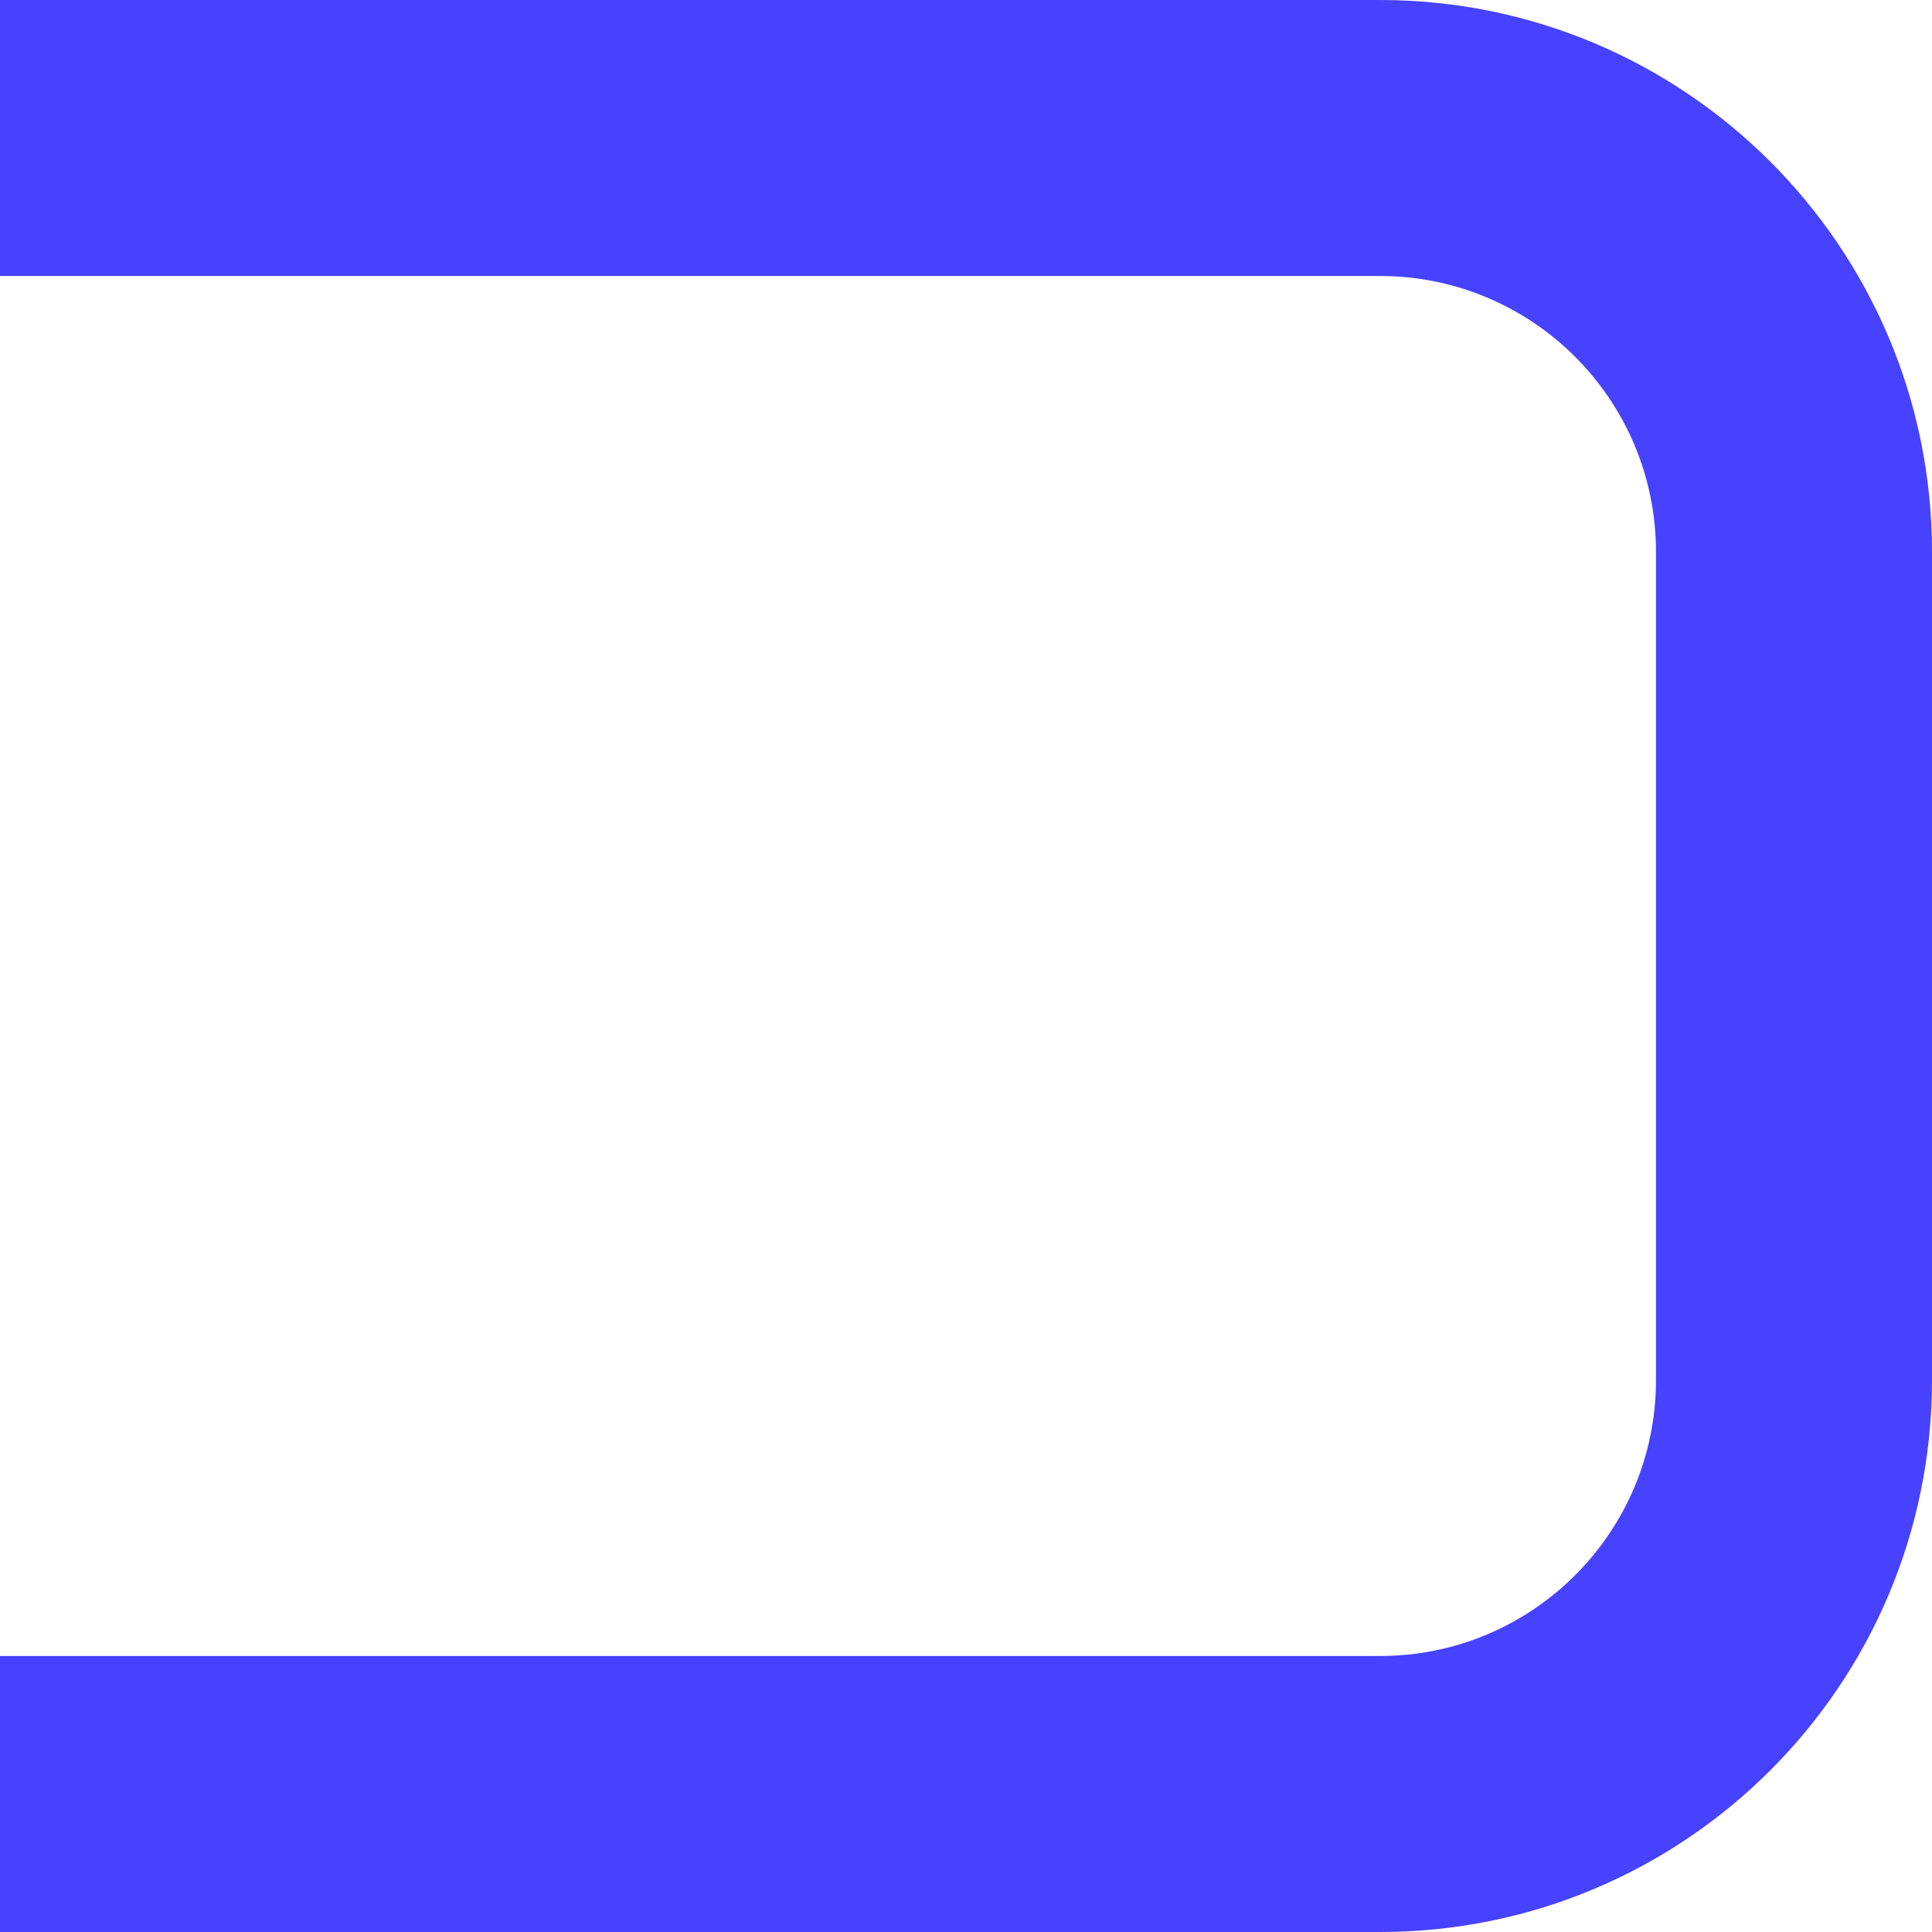
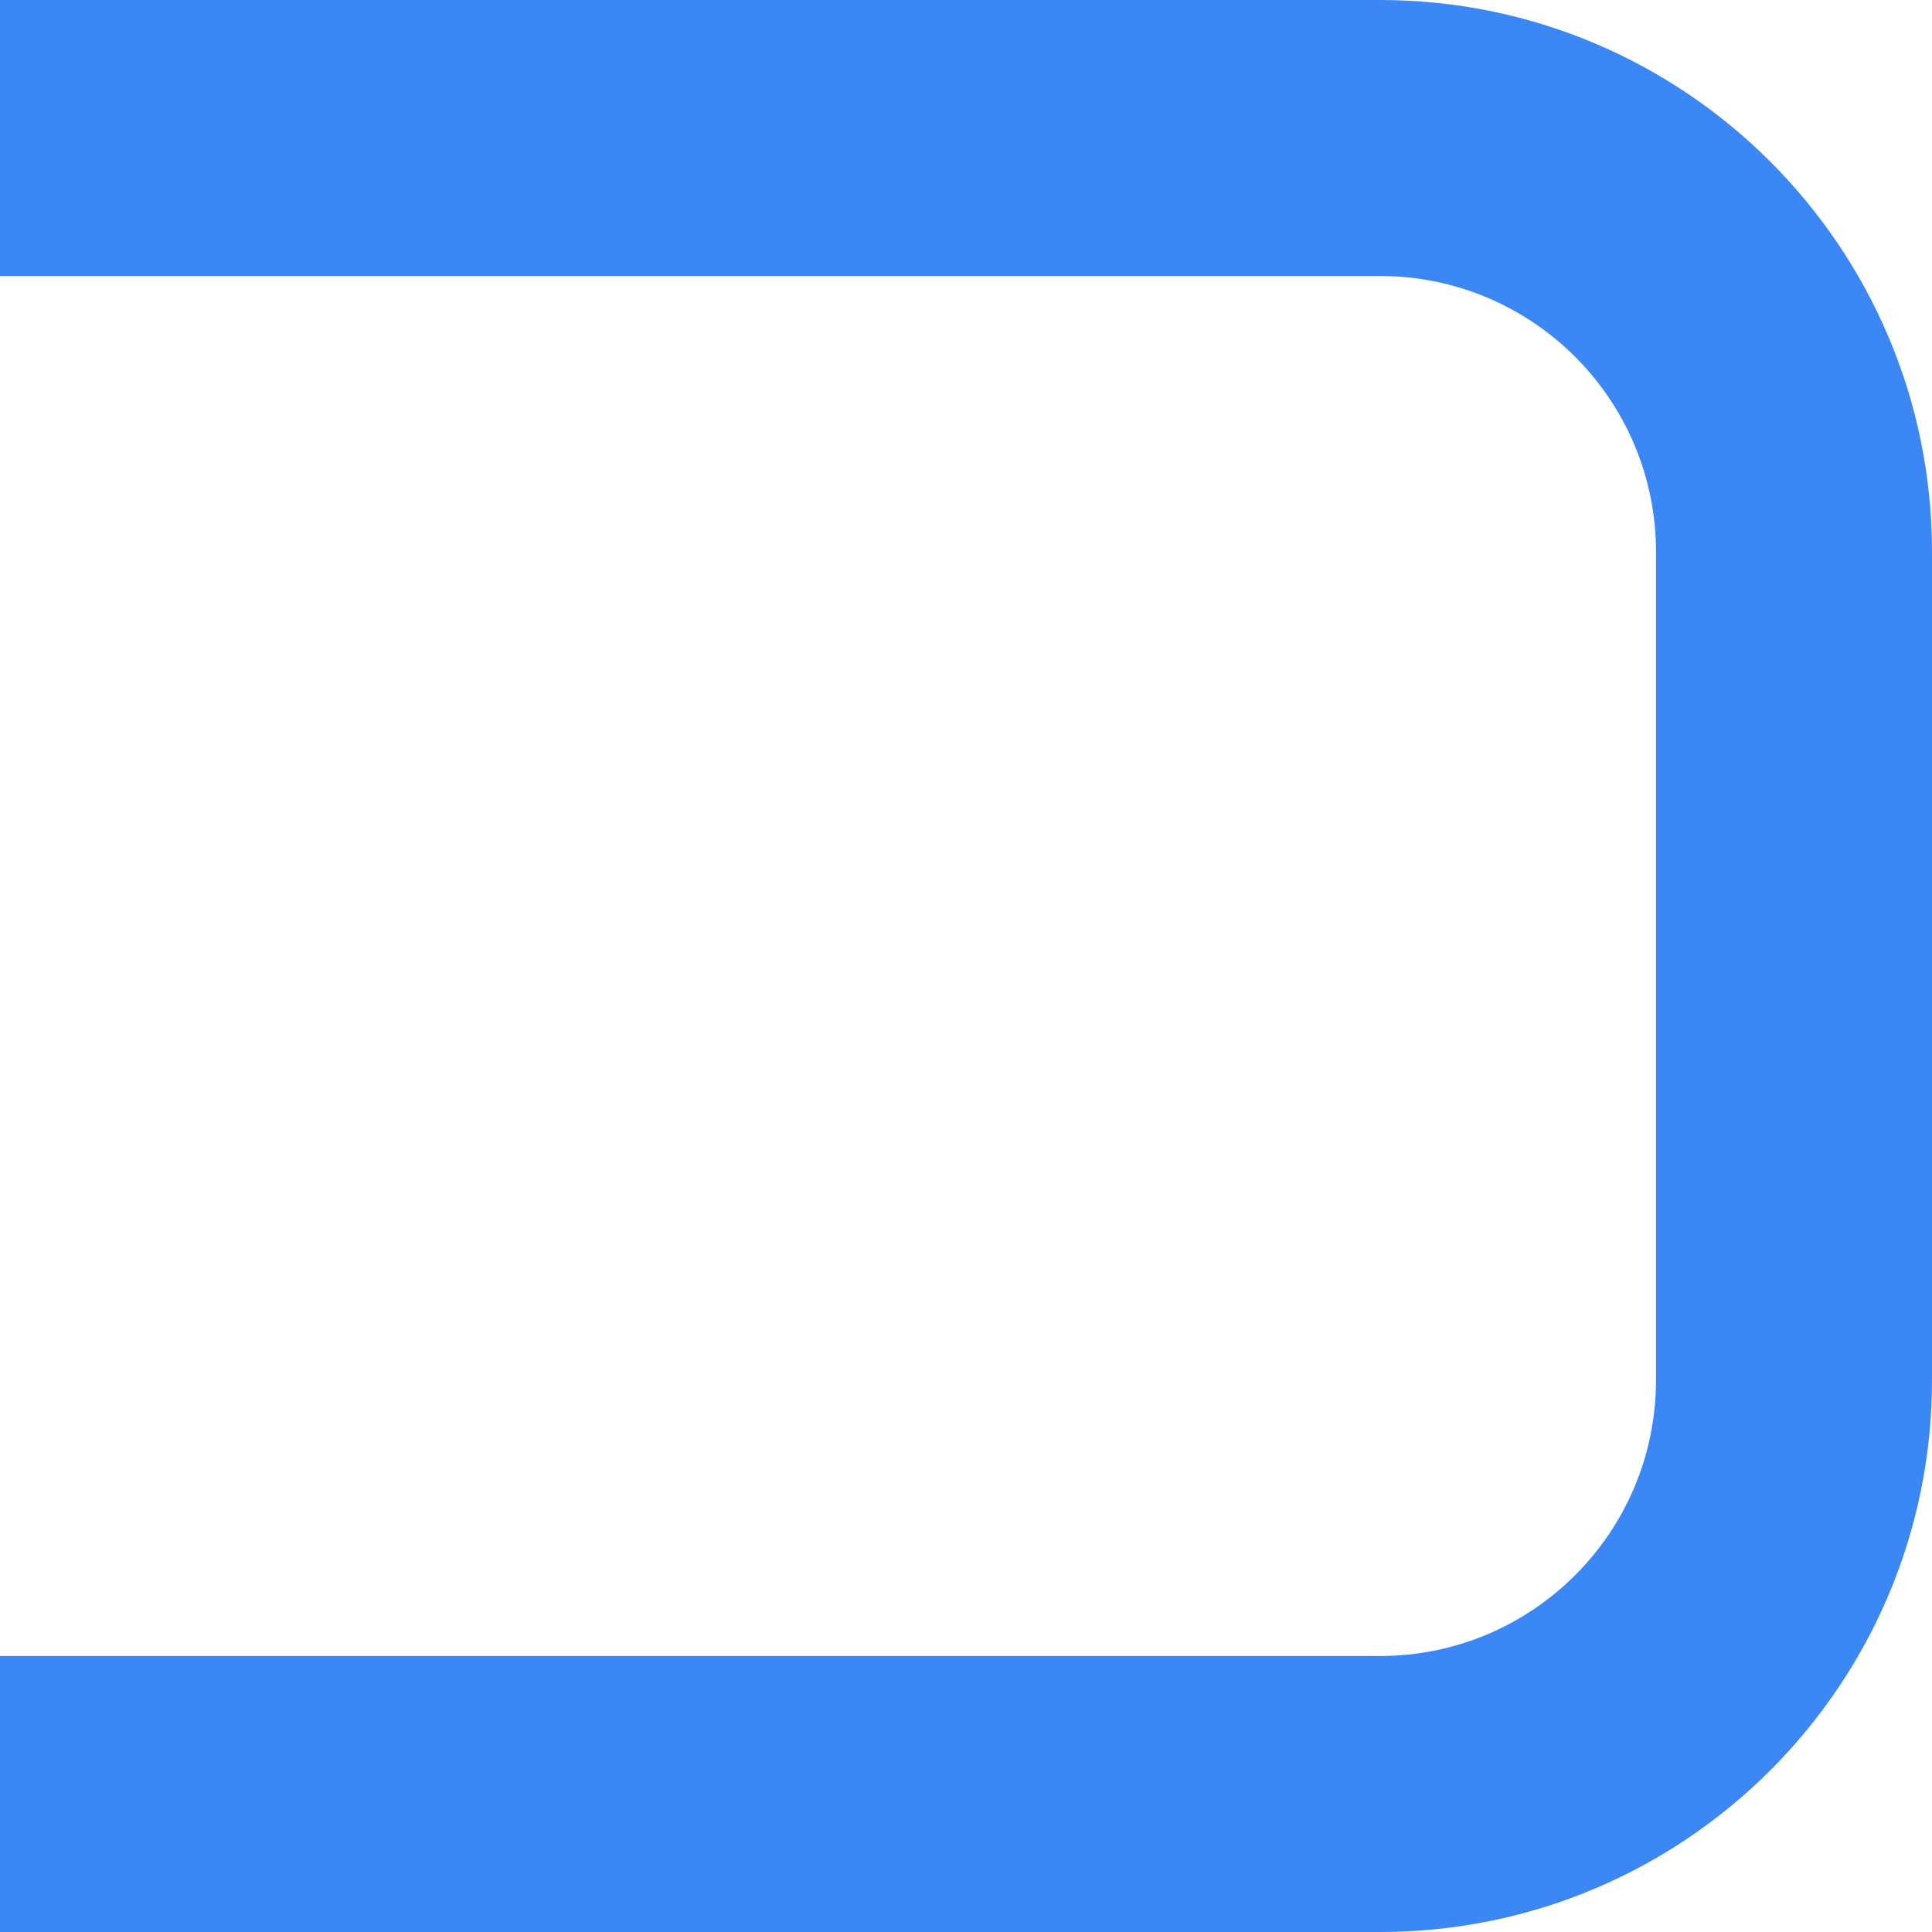
<svg xmlns="http://www.w3.org/2000/svg" viewBox="0 0 7 7">
  <g>
-     <path d=" M0,0 L5,0 A2,2,0,0,1,7,2 L7,5 A2,2,0,0,1,5,7 L0,7 L0,6 L5,6 A1,1,0,0,0,6,5 L6,2 A1,1,0,0,0,5,1 L0,1 Z" style="fill:#4642ff;" />
+     <path d=" M0,0 L5,0 A2,2,0,0,1,7,2 L7,5 A2,2,0,0,1,5,7 L0,7 L0,6 L5,6 A1,1,0,0,0,6,5 L6,2 A1,1,0,0,0,5,1 L0,1 Z" style="fill:#3B87F5;" />
  </g>
</svg>
